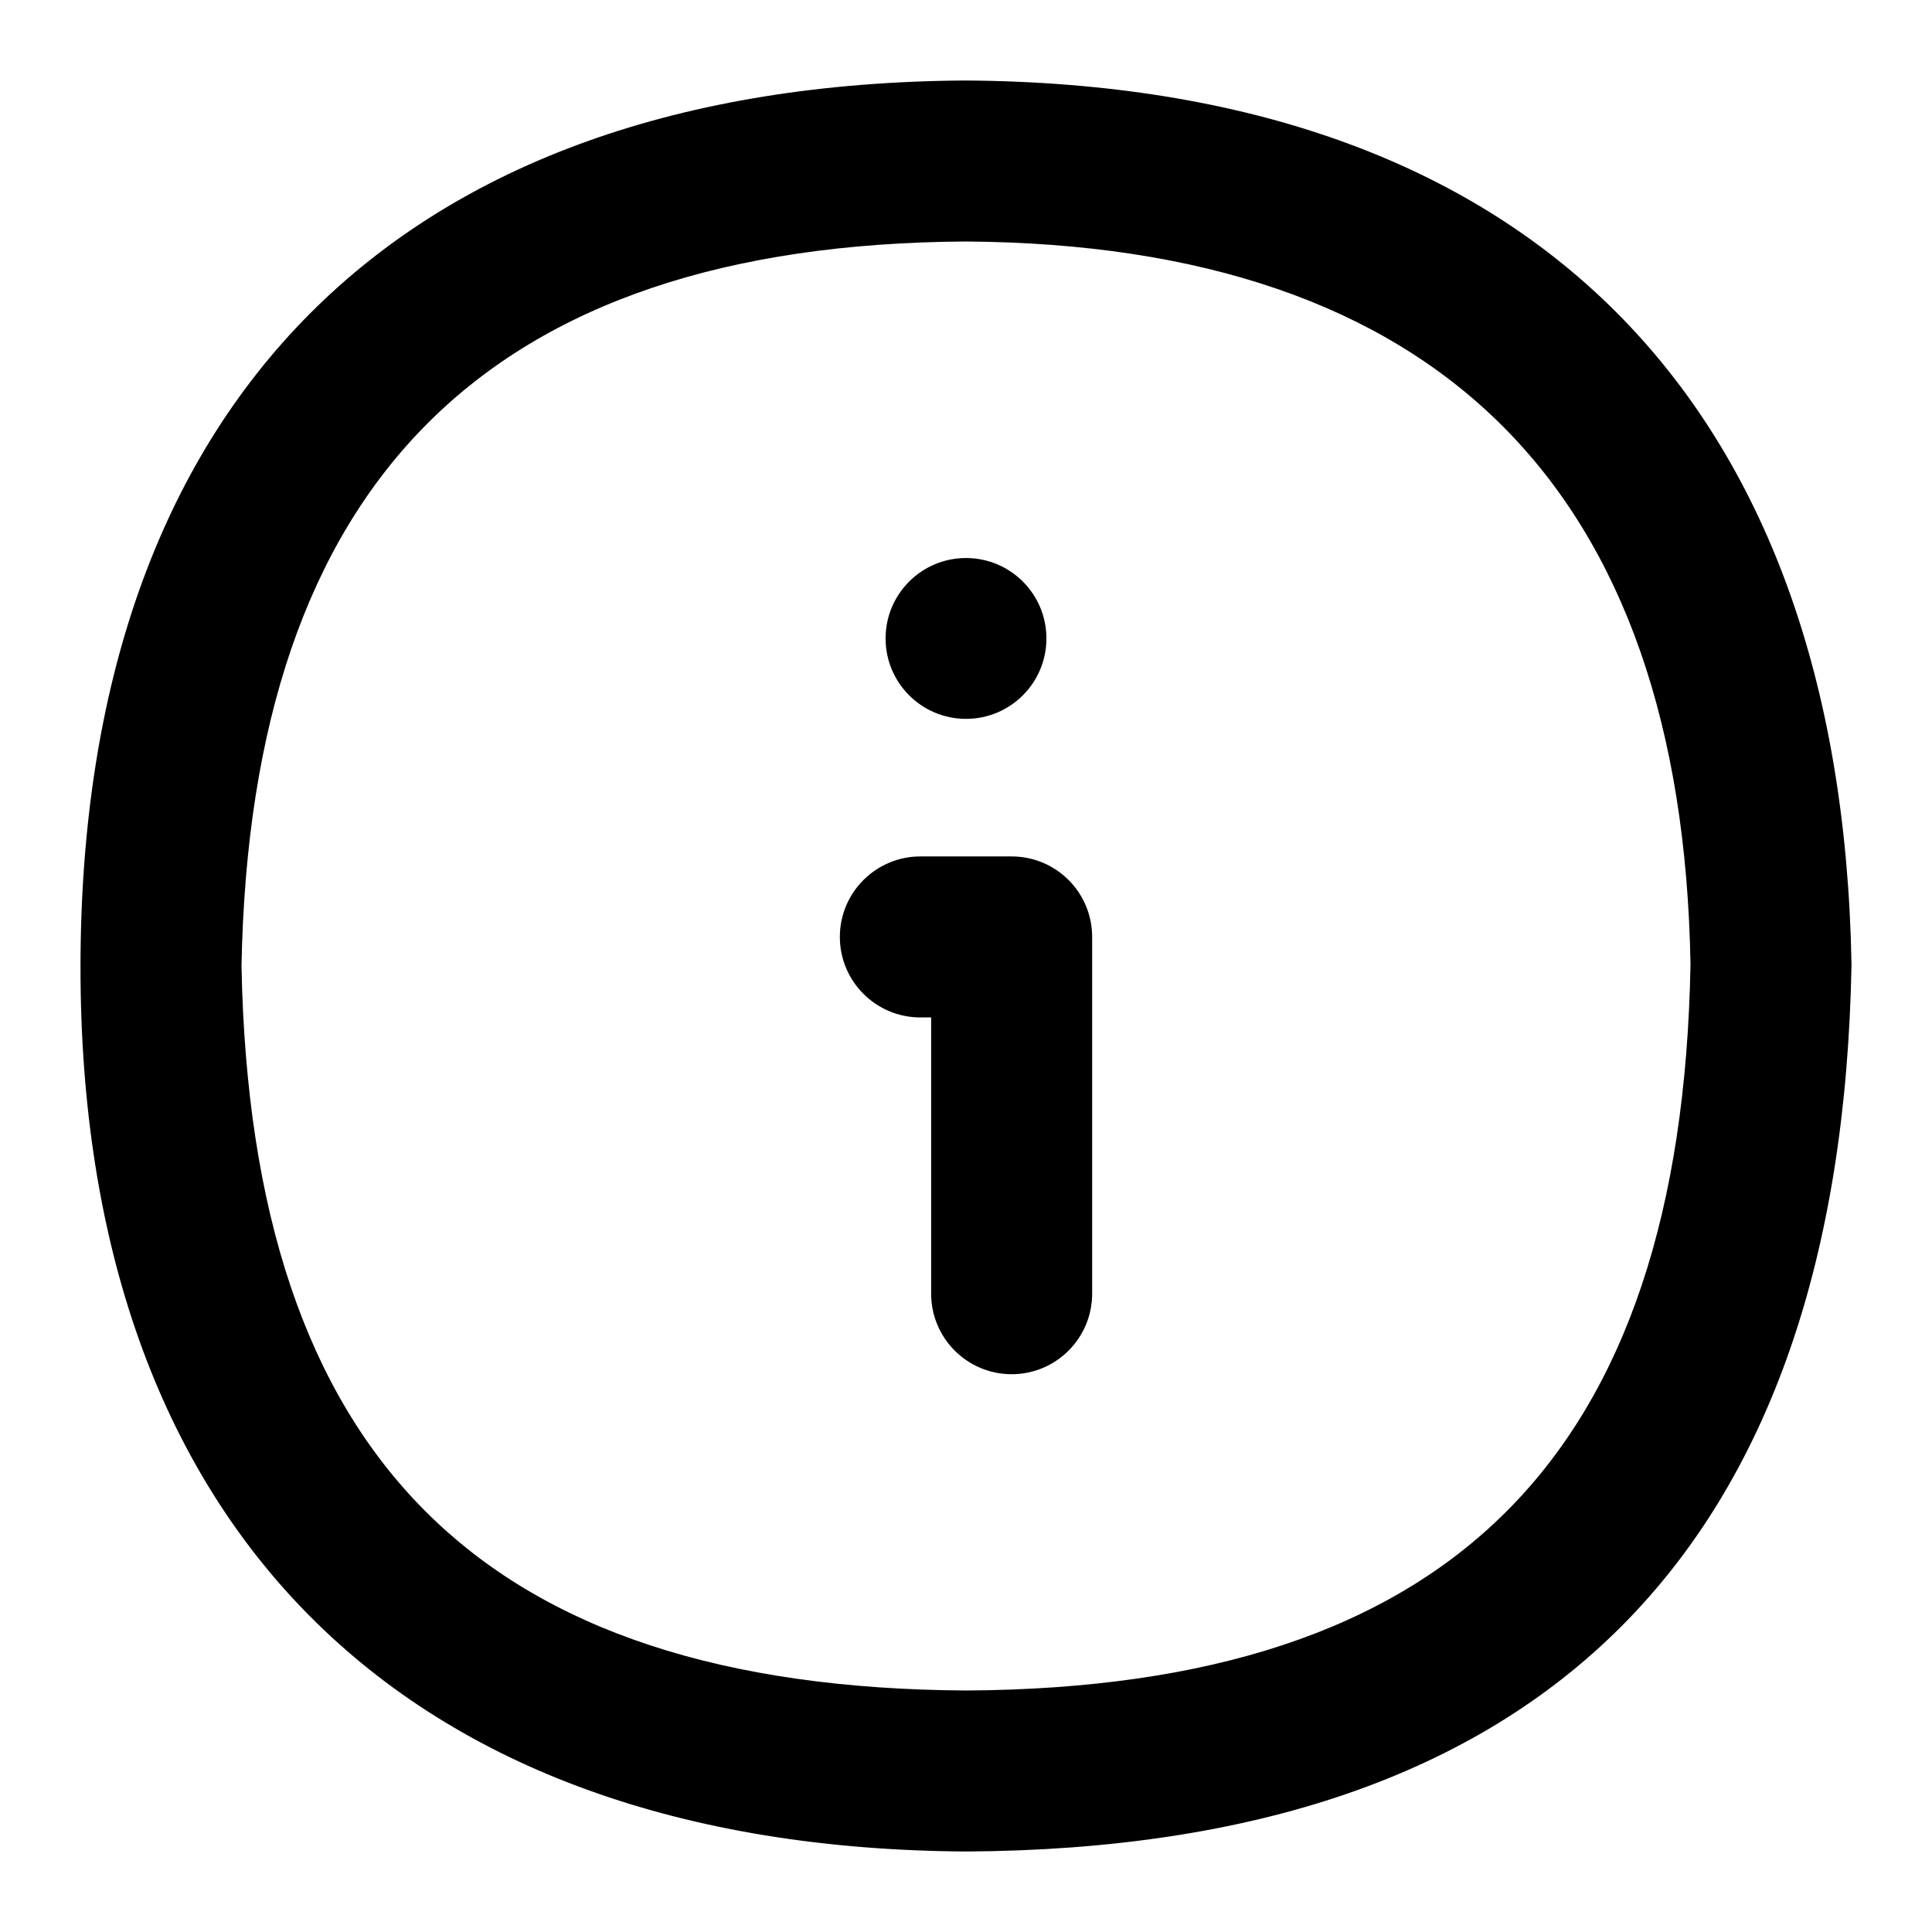
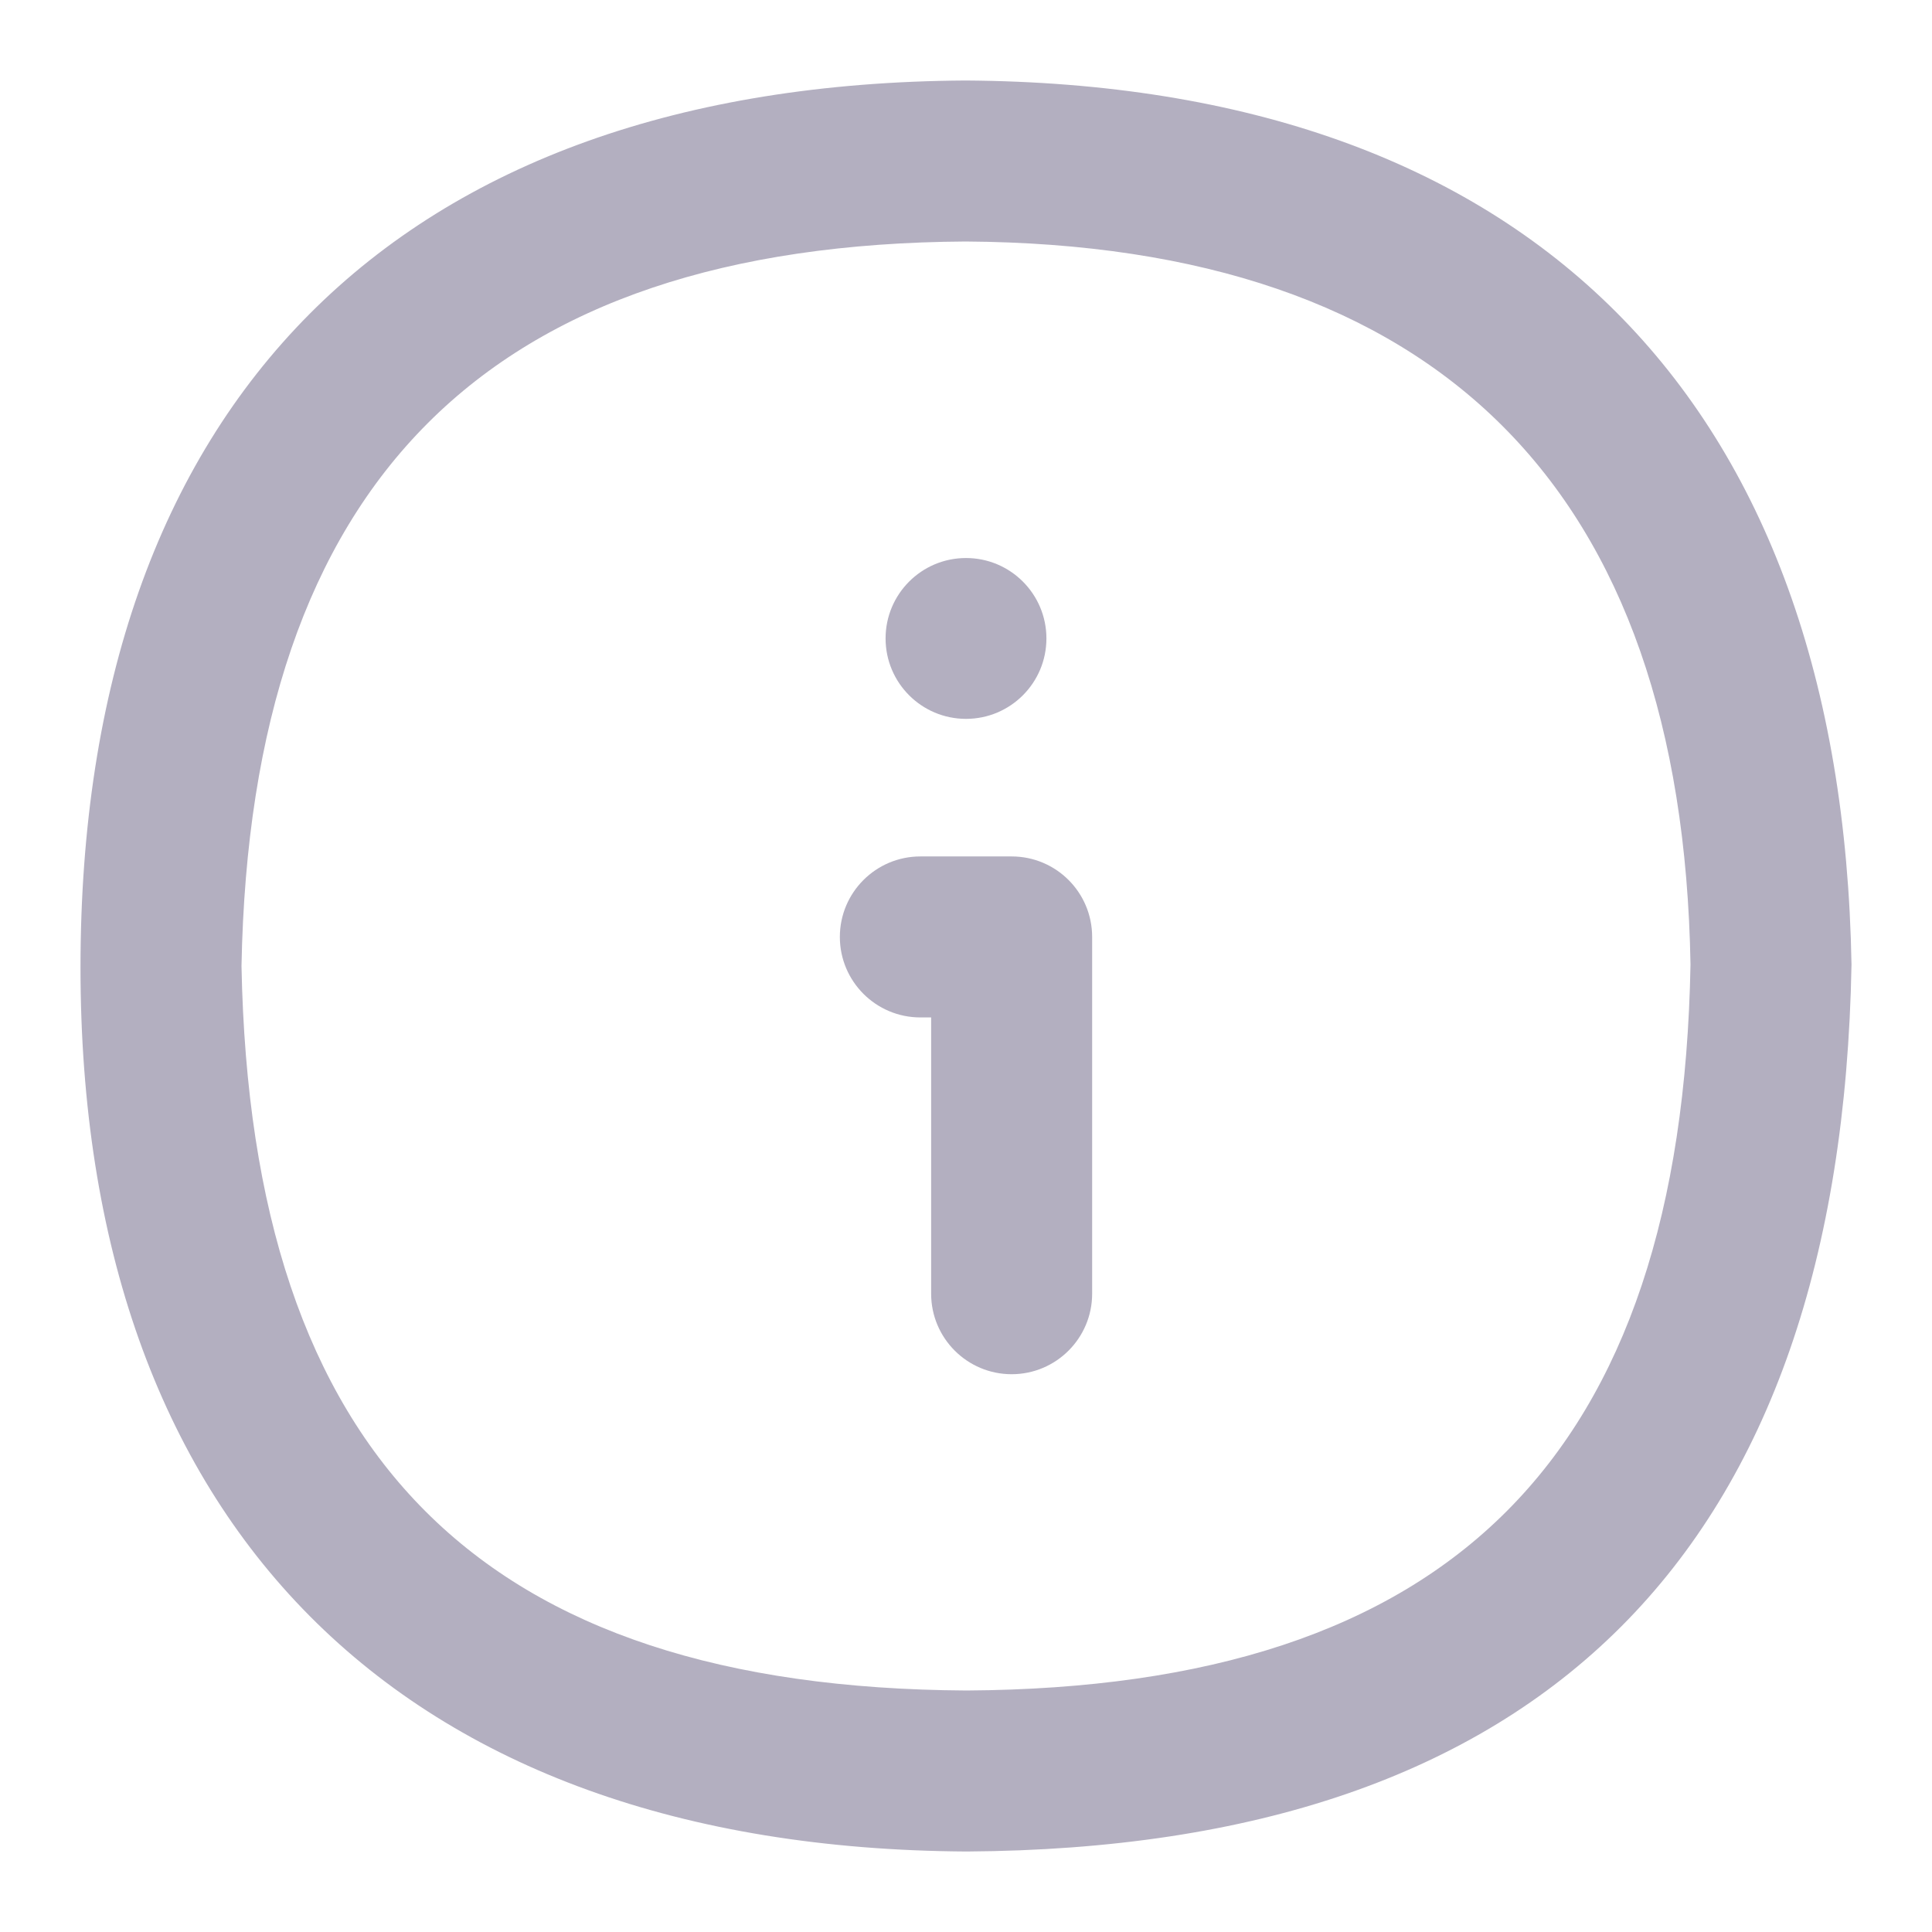
- <svg xmlns="http://www.w3.org/2000/svg" id="Layer_1" data-name="Layer 1" viewBox="0 0 24 24">
+ <svg xmlns="http://www.w3.org/2000/svg" id="Layer_1" data-name="Layer 1" viewBox="0 0 24 24" style="fill: #b3afc0;">
  <g>
    <path d="M11.994,1C4.929,1.044,1,5.011,1,12.019c0,6.891,3.933,10.94,11.006,10.981,7.162-.042,10.861-3.737,10.994-11.017-.122-7.037-4.026-10.938-11.006-10.983Zm.012,20c-6.026-.035-8.888-2.895-9.006-9,.113-6.019,3.059-8.963,8.994-9,5.874,.038,8.904,3.072,9.006,8.981-.112,6.117-2.974,8.983-8.994,9.019Z" />
    <path d="M12.567,10.639h-1.134c-.552,0-1,.448-1,1s.448,1,1,1h.134v3.432c0,.552,.448,1,1,1s1-.448,1-1v-4.432c0-.552-.447-1-1-1Z" />
  </g>
  <circle cx="12" cy="7.931" r=".999" />
</svg>
